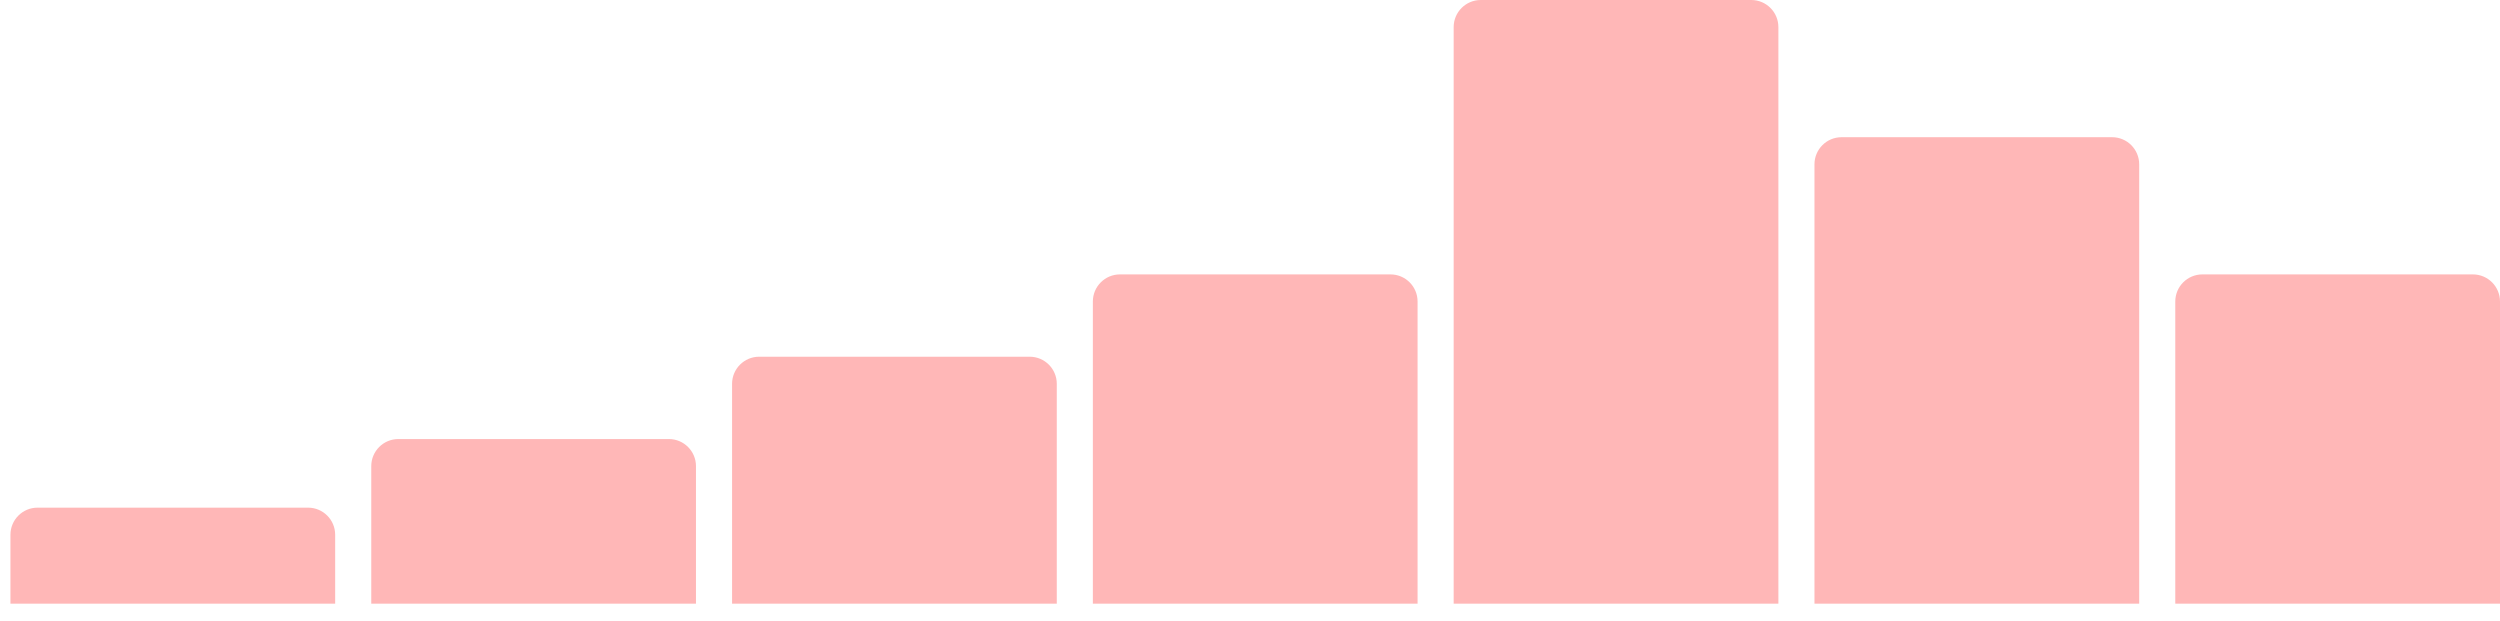
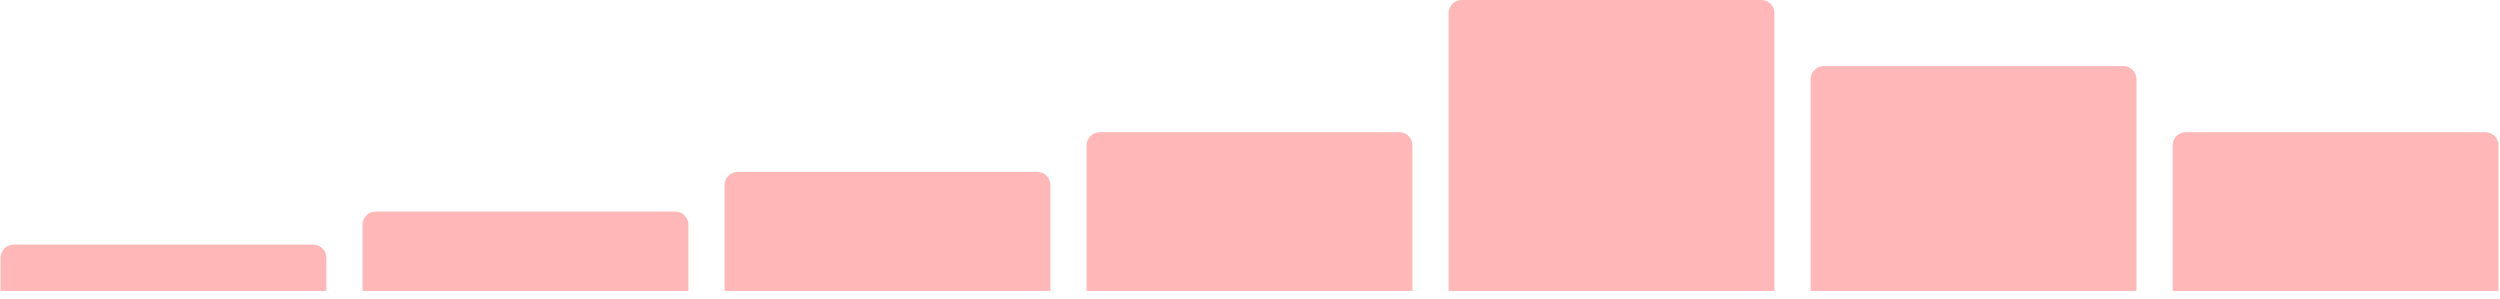
- <svg xmlns="http://www.w3.org/2000/svg" width="133" height="33" viewBox="0 0 133 33" fill="none">
-   <path fill-rule="evenodd" clip-rule="evenodd" d="M77.335 1.443C77.335 0.646 77.981 0 78.778 0H93.168C93.965 0 94.61 0.646 94.61 1.443V32.116H77.335V1.443ZM0.556 28.449C0.556 27.652 1.202 27.007 1.998 27.007H16.388C17.185 27.007 17.831 27.652 17.831 28.449V32.116H0.556V28.449ZM40.388 18.977C39.592 18.977 38.946 19.623 38.946 20.42V32.116H56.221V20.42C56.221 19.623 55.575 18.977 54.778 18.977H40.388ZM19.751 24.8C19.751 24.003 20.396 23.357 21.193 23.357H35.583C36.38 23.357 37.026 24.003 37.026 24.8V32.116H19.751V24.8ZM97.973 7.299C97.176 7.299 96.53 7.945 96.53 8.742V32.116H113.805V8.742C113.805 7.945 113.159 7.299 112.363 7.299H97.973ZM115.725 16.041C115.725 15.244 116.371 14.598 117.168 14.598H131.557C132.354 14.598 133 15.244 133 16.041V32.116H115.725V16.041ZM59.583 14.598C58.786 14.598 58.14 15.244 58.14 16.041V32.116H75.415V16.041C75.415 15.244 74.77 14.598 73.973 14.598H59.583Z" fill="#FFB7B7" />
+ <svg xmlns="http://www.w3.org/2000/svg" width="276" height="33" viewBox="0 0 276 33" fill="none">
+   <path fill-rule="evenodd" clip-rule="evenodd" d="M159.928 1.443C159.928 0.646 160.574 0 161.371 0H194.455C195.252 0 195.898 0.646 195.898 1.443V32.116H159.928V1.443ZM0.061 28.449C0.061 27.652 0.706 27.007 1.503 27.007H34.588C35.385 27.007 36.031 27.652 36.031 28.449V32.116H0.061V28.449ZM81.437 18.977C80.641 18.977 79.995 19.623 79.995 20.42V32.116H115.965V20.42C115.965 19.623 115.319 18.977 114.522 18.977H81.437ZM40.028 24.8C40.028 24.003 40.673 23.357 41.47 23.357H74.555C75.352 23.357 75.998 24.003 75.998 24.8V32.116H40.028V24.8ZM201.338 7.299C200.541 7.299 199.895 7.945 199.895 8.742V32.116H235.865V8.742C235.865 7.945 235.219 7.299 234.422 7.299H201.338ZM239.862 16.041C239.862 15.244 240.508 14.598 241.304 14.598H274.389C275.186 14.598 275.832 15.244 275.832 16.041V32.116H239.862V16.041ZM121.404 14.598C120.607 14.598 119.961 15.244 119.961 16.041V32.116H155.931V16.041C155.931 15.244 155.285 14.598 154.488 14.598H121.404Z" fill="#FFB7B7" />
</svg>
